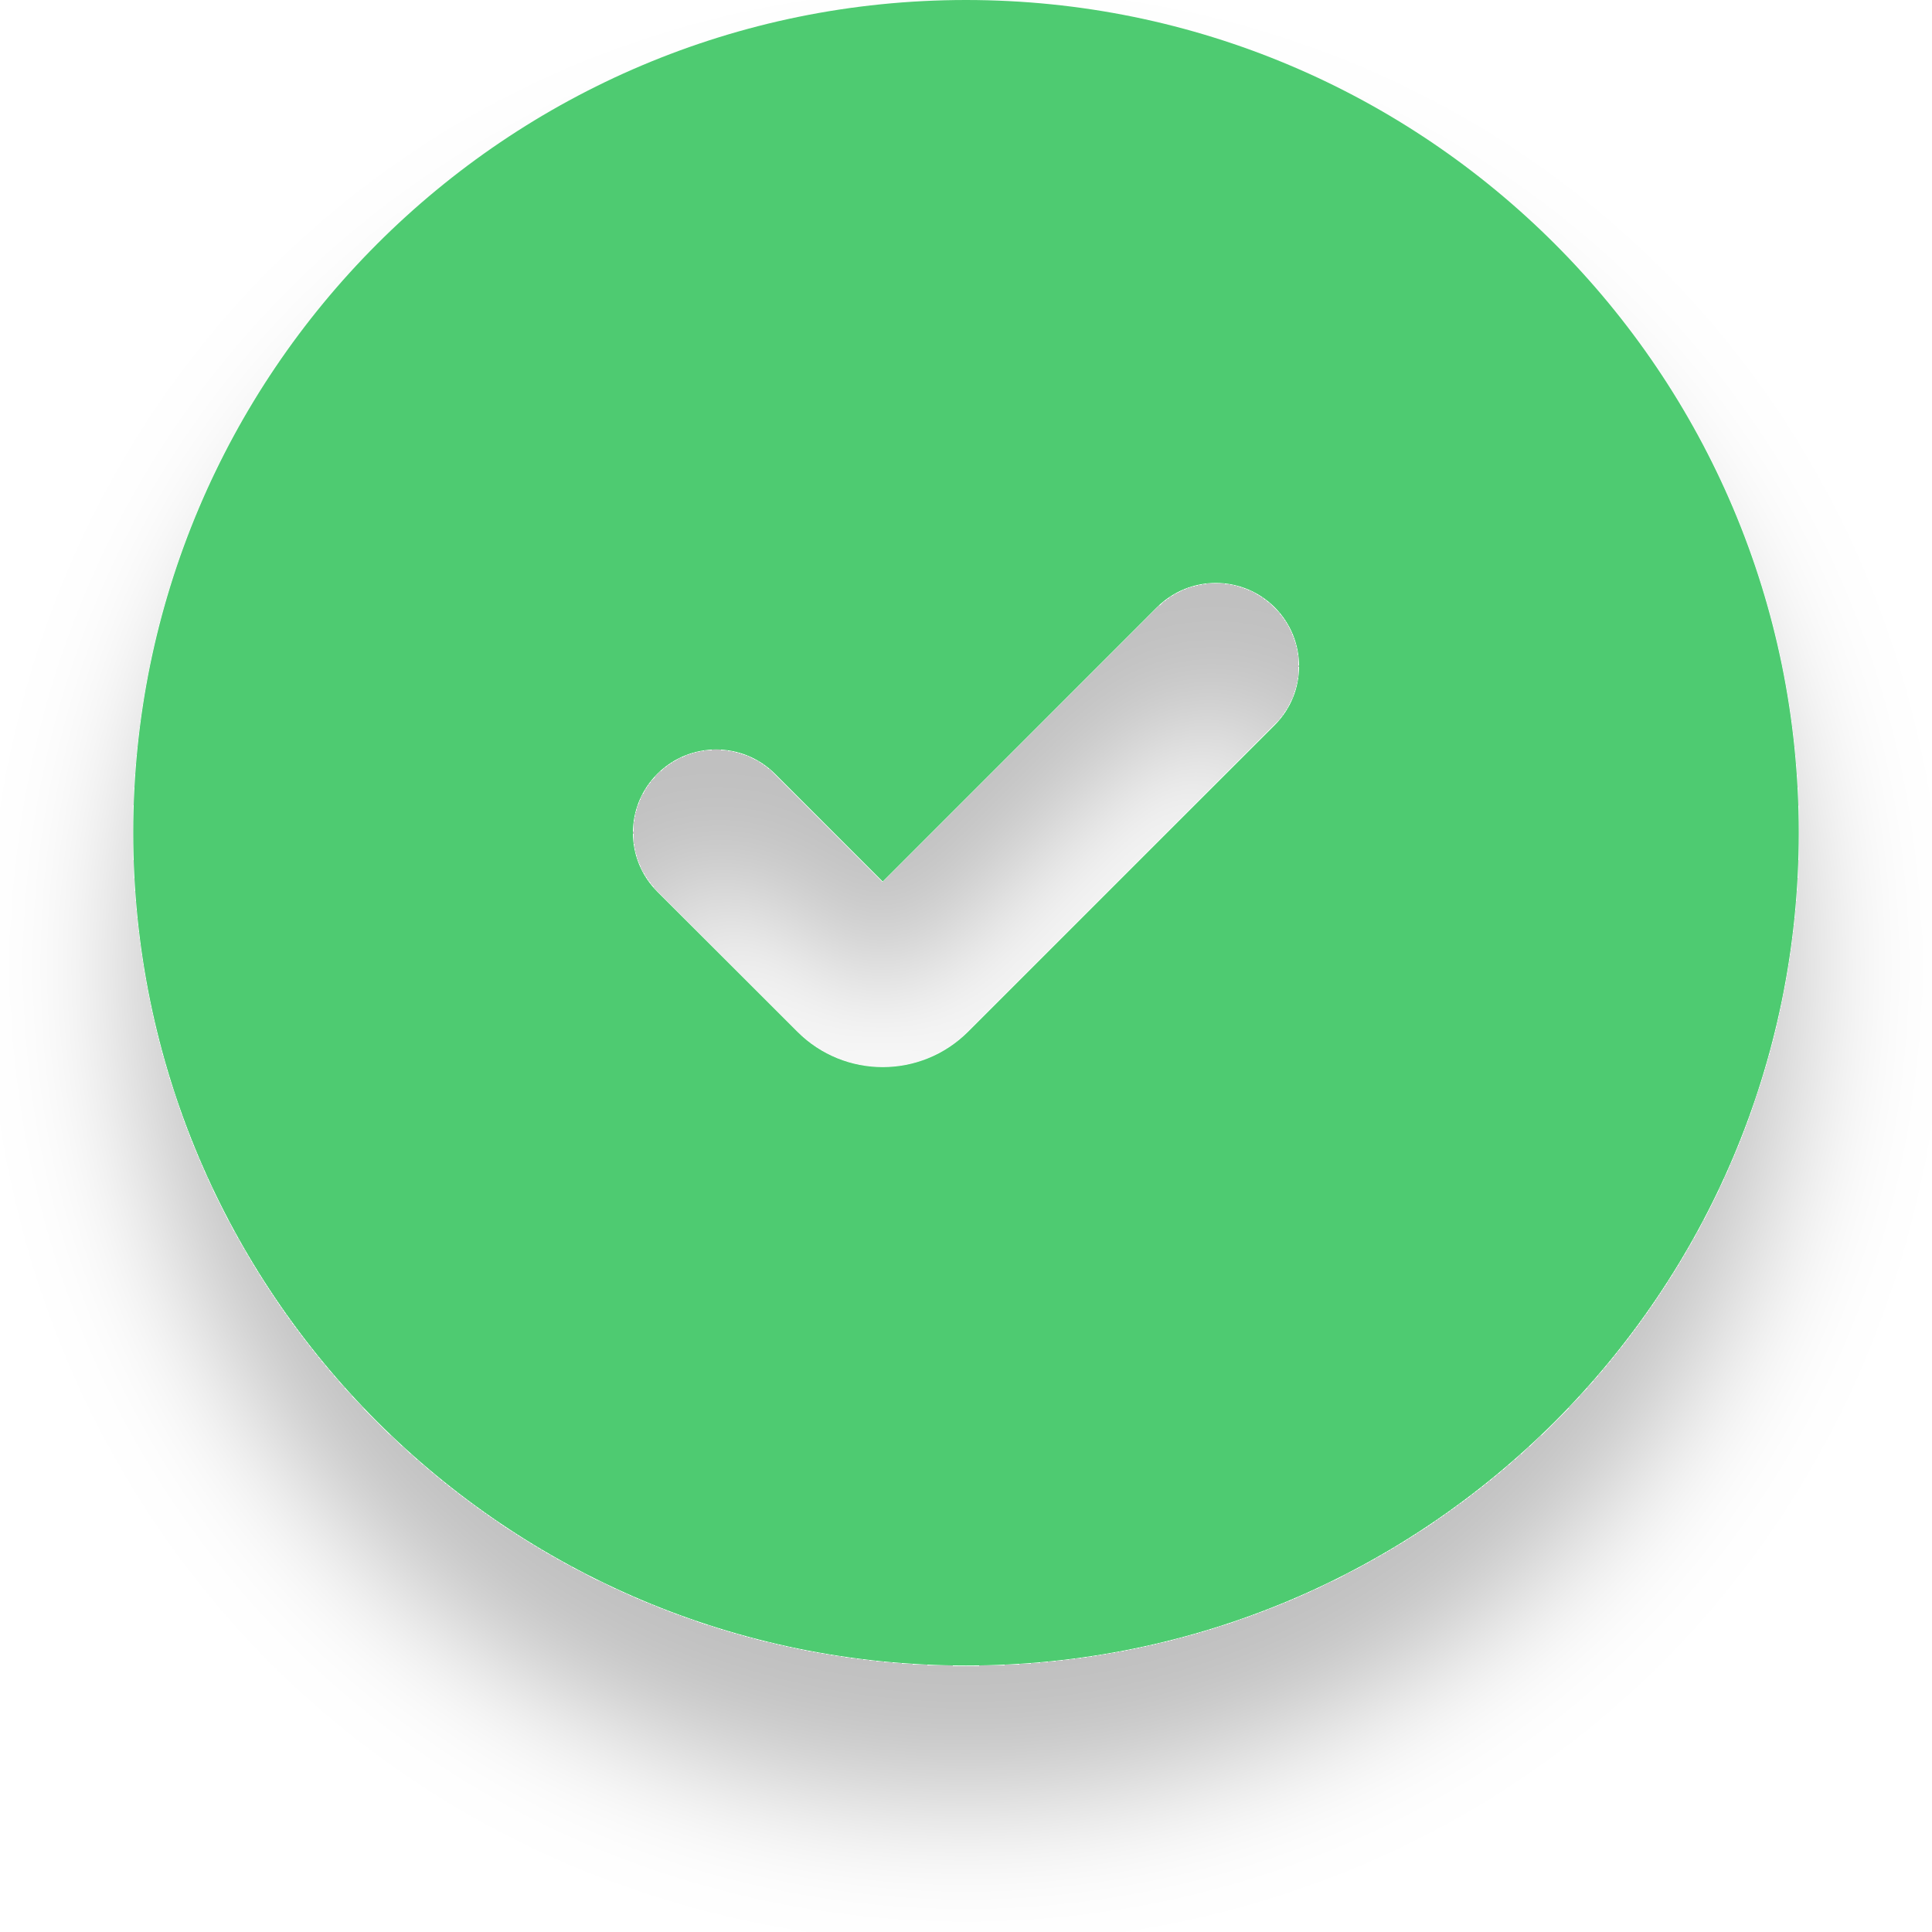
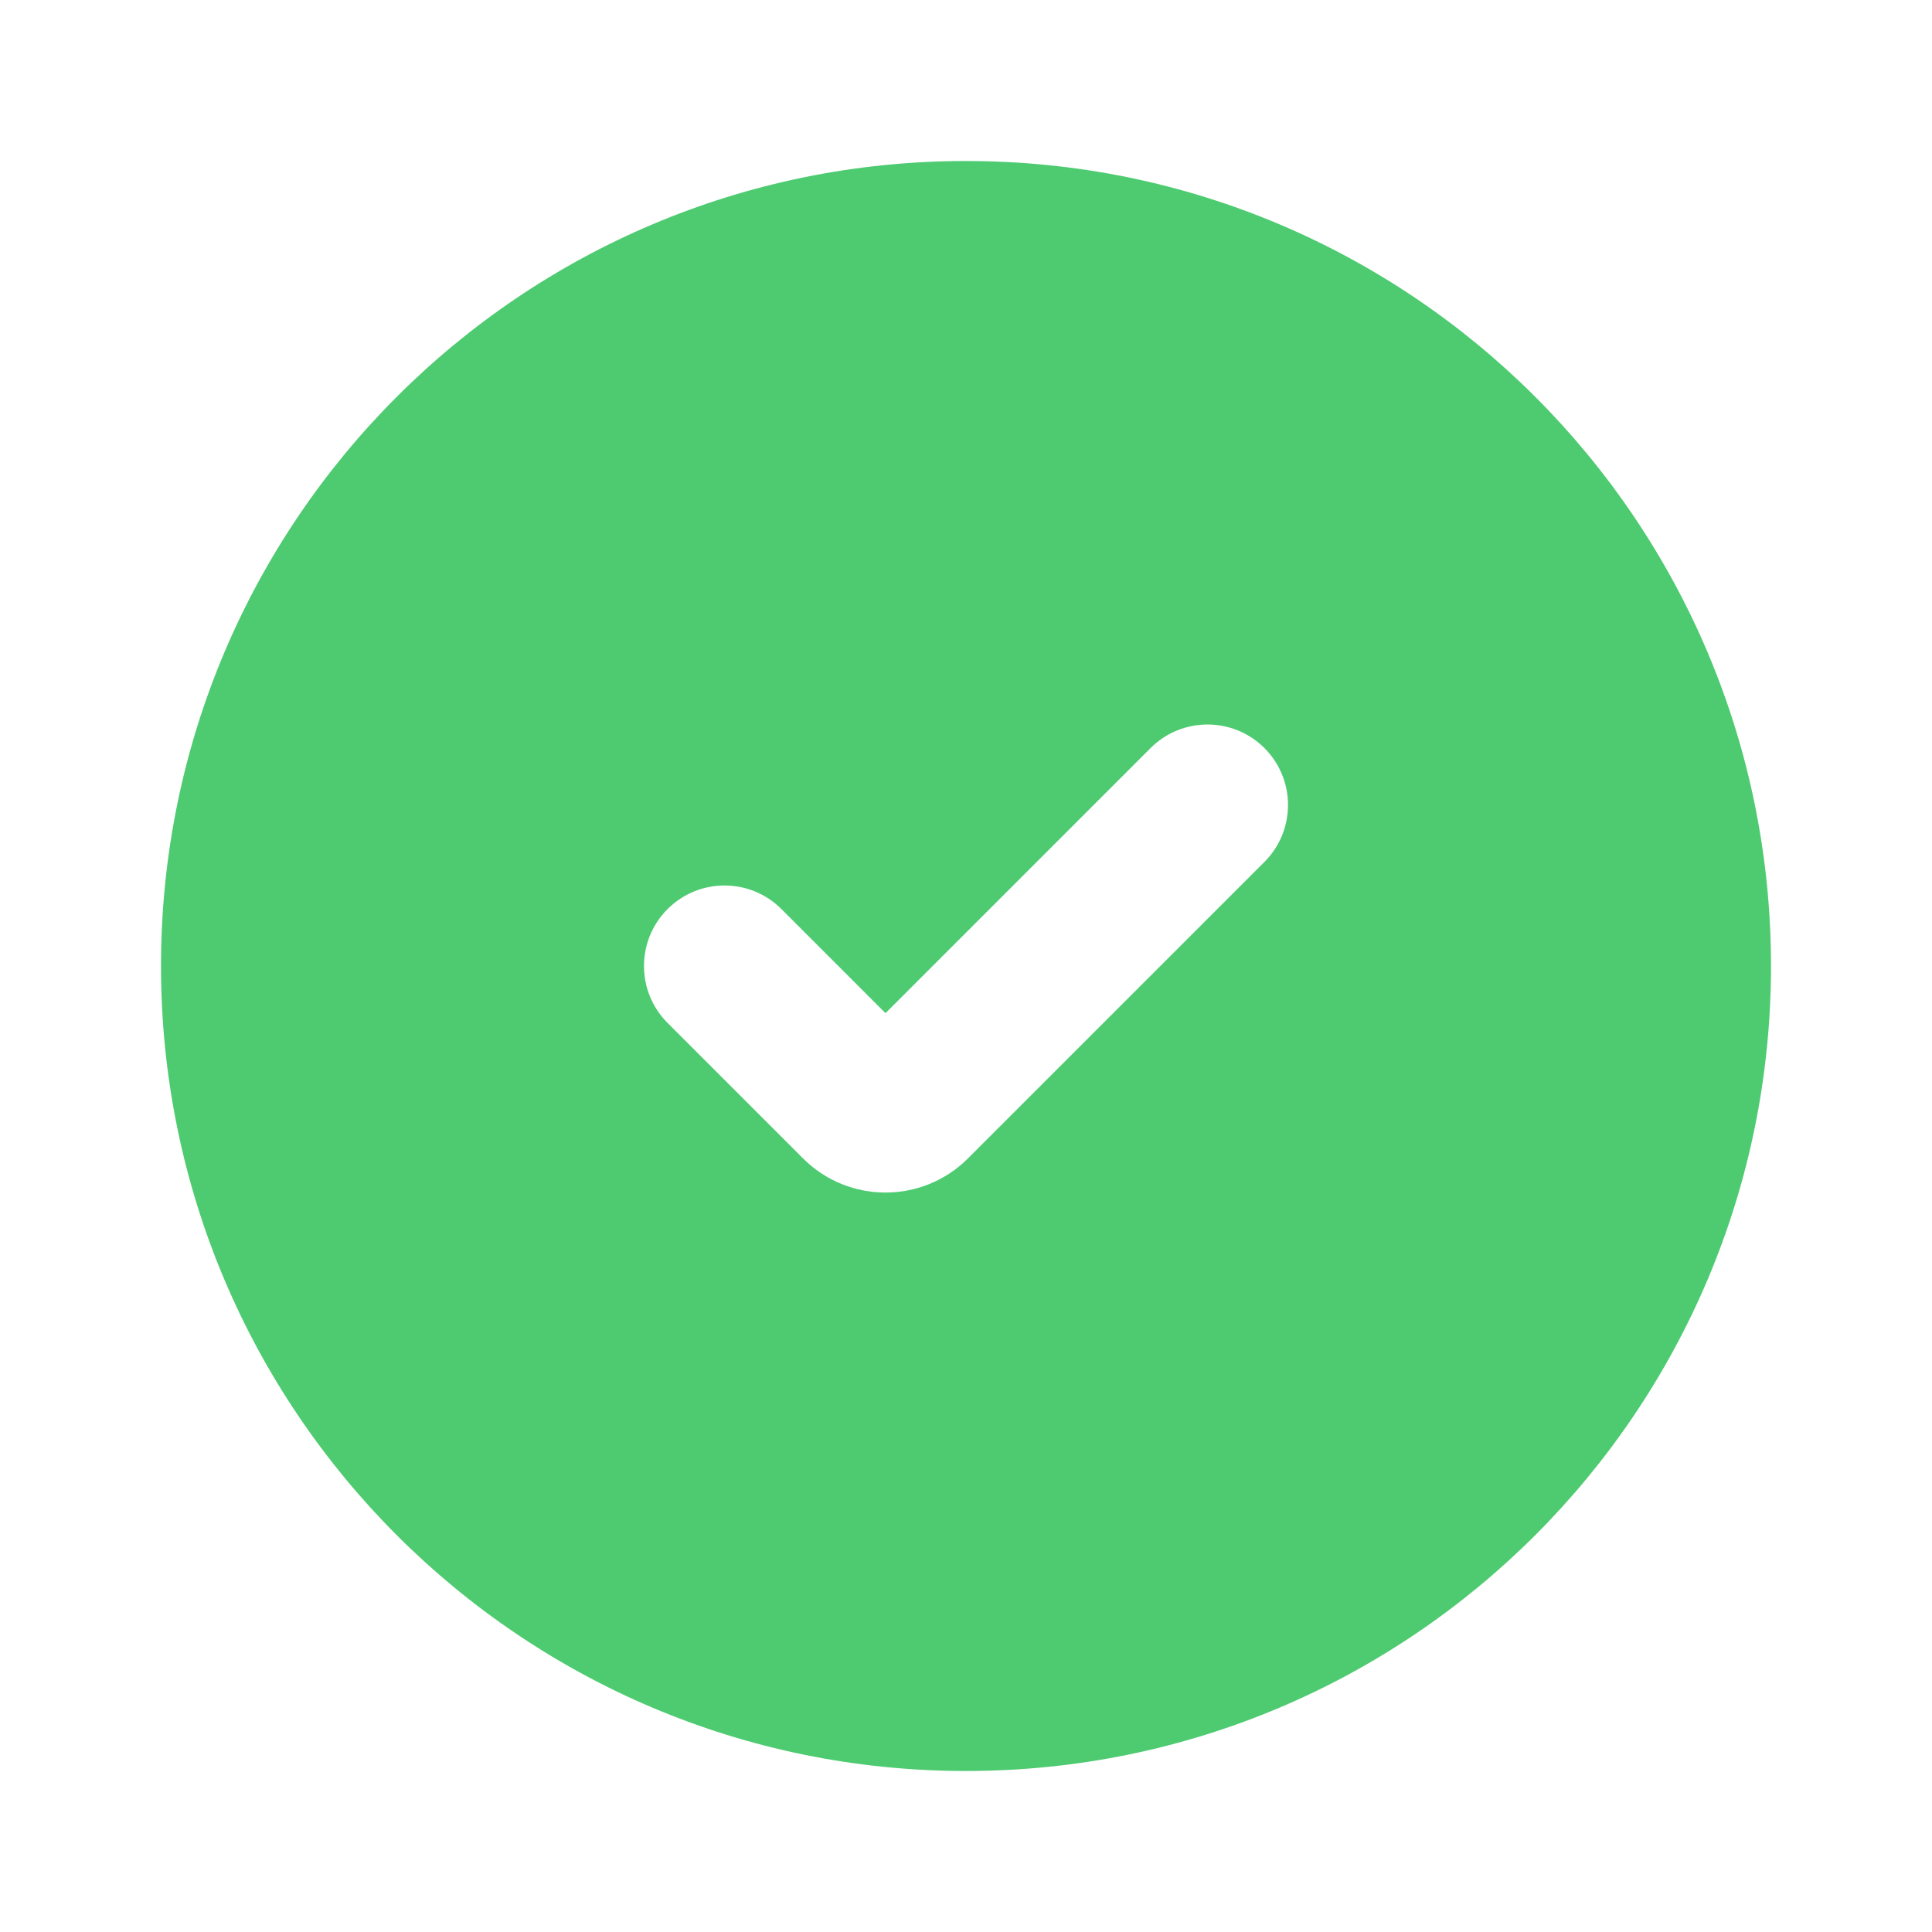
- <svg xmlns="http://www.w3.org/2000/svg" width="58" height="58" viewBox="0 0 58 58" fill="none">
-   <g filter="url(#filter0_d_133_8)">
-     <path fill-rule="evenodd" clip-rule="evenodd" d="M4 25C4 11.193 15.193 0 29 0C42.807 0 54 11.193 54 25C54 38.807 42.807 50 29 50C15.193 50 4 38.807 4 25ZM38.268 18.232C39.244 19.209 39.244 20.791 38.268 21.768L29.061 30.975C27.646 32.389 25.354 32.389 23.939 30.975L19.732 26.768C18.756 25.791 18.756 24.209 19.732 23.232C20.709 22.256 22.291 22.256 23.268 23.232L26.5 26.465L34.732 18.232C35.709 17.256 37.291 17.256 38.268 18.232Z" fill="#4ECB71" />
-   </g>
-   <defs>
-     <filter id="filter0_d_133_8" x="0" y="0" width="58" height="58" filterUnits="userSpaceOnUse" color-interpolation-filters="sRGB">
-       <feFlood flood-opacity="0" result="BackgroundImageFix" />
-       <feColorMatrix in="SourceAlpha" type="matrix" values="0 0 0 0 0 0 0 0 0 0 0 0 0 0 0 0 0 0 127 0" result="hardAlpha" />
-       <feOffset dy="4" />
-       <feGaussianBlur stdDeviation="2" />
-       <feComposite in2="hardAlpha" operator="out" />
-       <feColorMatrix type="matrix" values="0 0 0 0 0 0 0 0 0 0 0 0 0 0 0 0 0 0 0.25 0" />
-       <feBlend mode="normal" in2="BackgroundImageFix" result="effect1_dropShadow_133_8" />
-       <feBlend mode="normal" in="SourceGraphic" in2="effect1_dropShadow_133_8" result="shape" />
-     </filter>
-   </defs>
+ <svg xmlns="http://www.w3.org/2000/svg" width="60" height="60" viewBox="0 0 60 60" fill="none">
+   <path fill-rule="evenodd" clip-rule="evenodd" d="M5 30C5 16.193 16.193 5 30 5C43.807 5 55 16.193 55 30C55 43.807 43.807 55 30 55C16.193 55 5 43.807 5 30ZM39.268 23.232C40.244 24.209 40.244 25.791 39.268 26.768L30.061 35.975C28.646 37.389 26.354 37.389 24.939 35.975L20.732 31.768C19.756 30.791 19.756 29.209 20.732 28.232C21.709 27.256 23.291 27.256 24.268 28.232L27.5 31.465L35.732 23.232C36.709 22.256 38.291 22.256 39.268 23.232Z" fill="#4ECB71" />
</svg>
